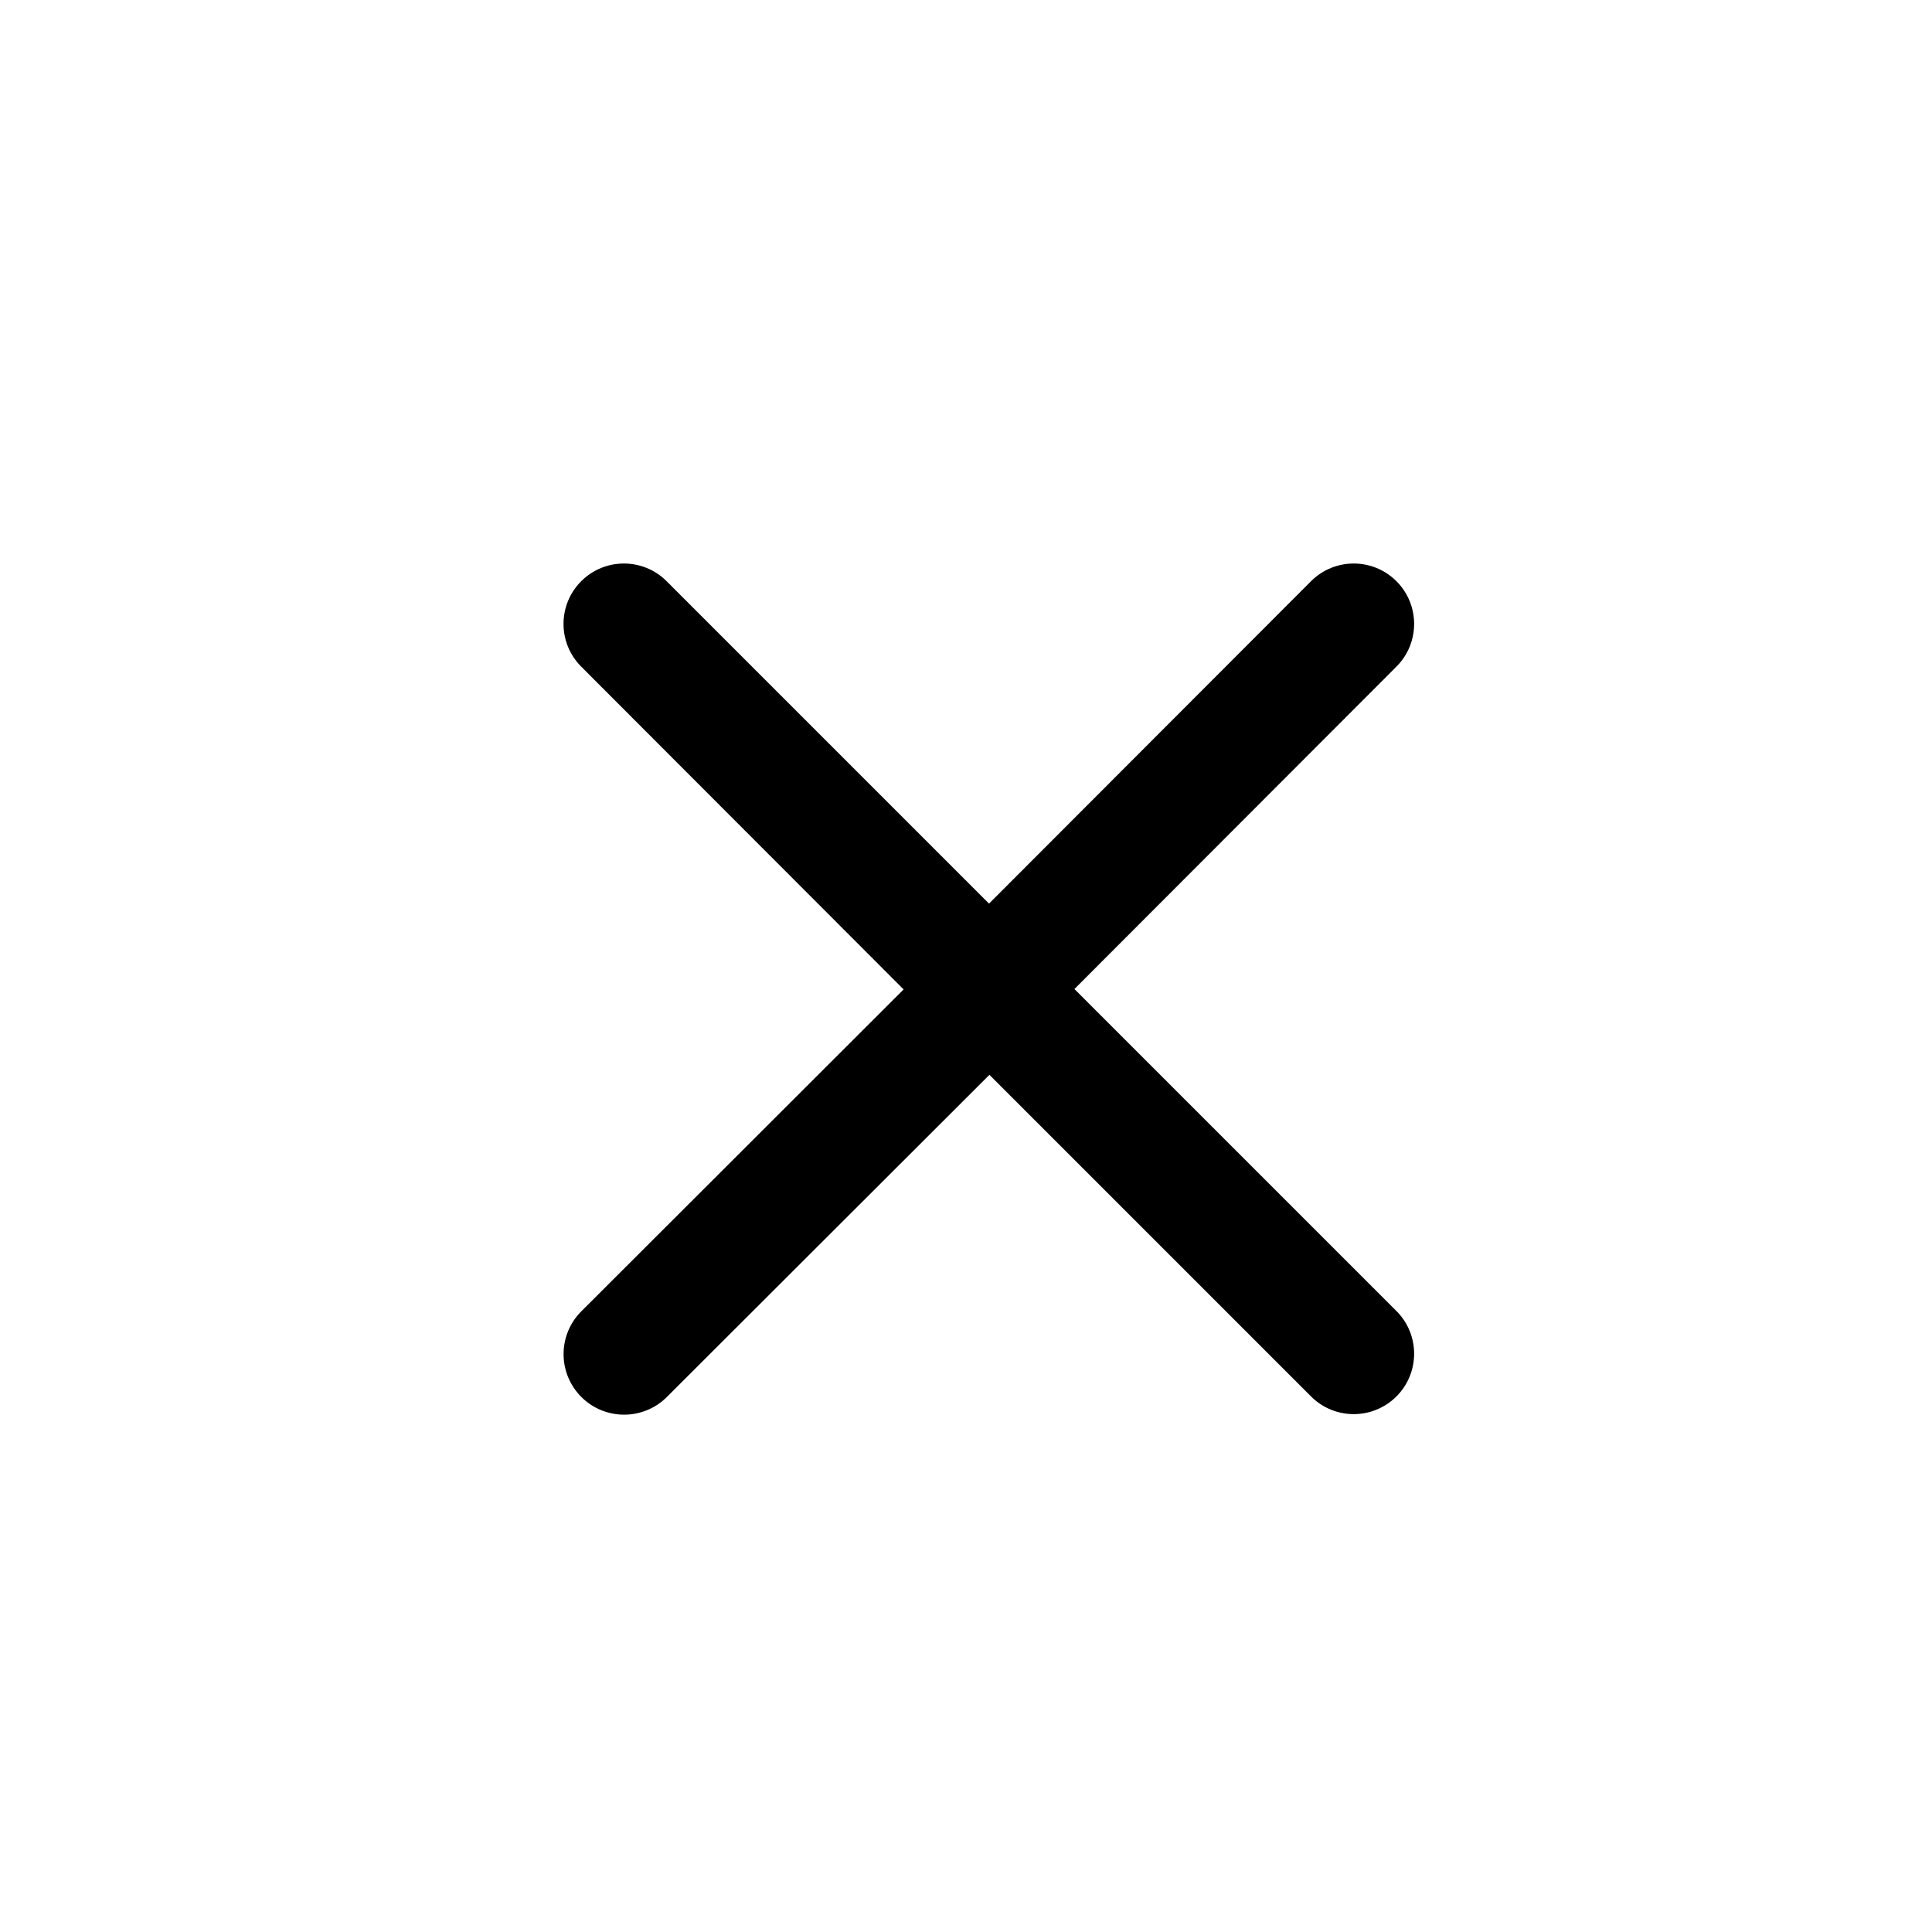
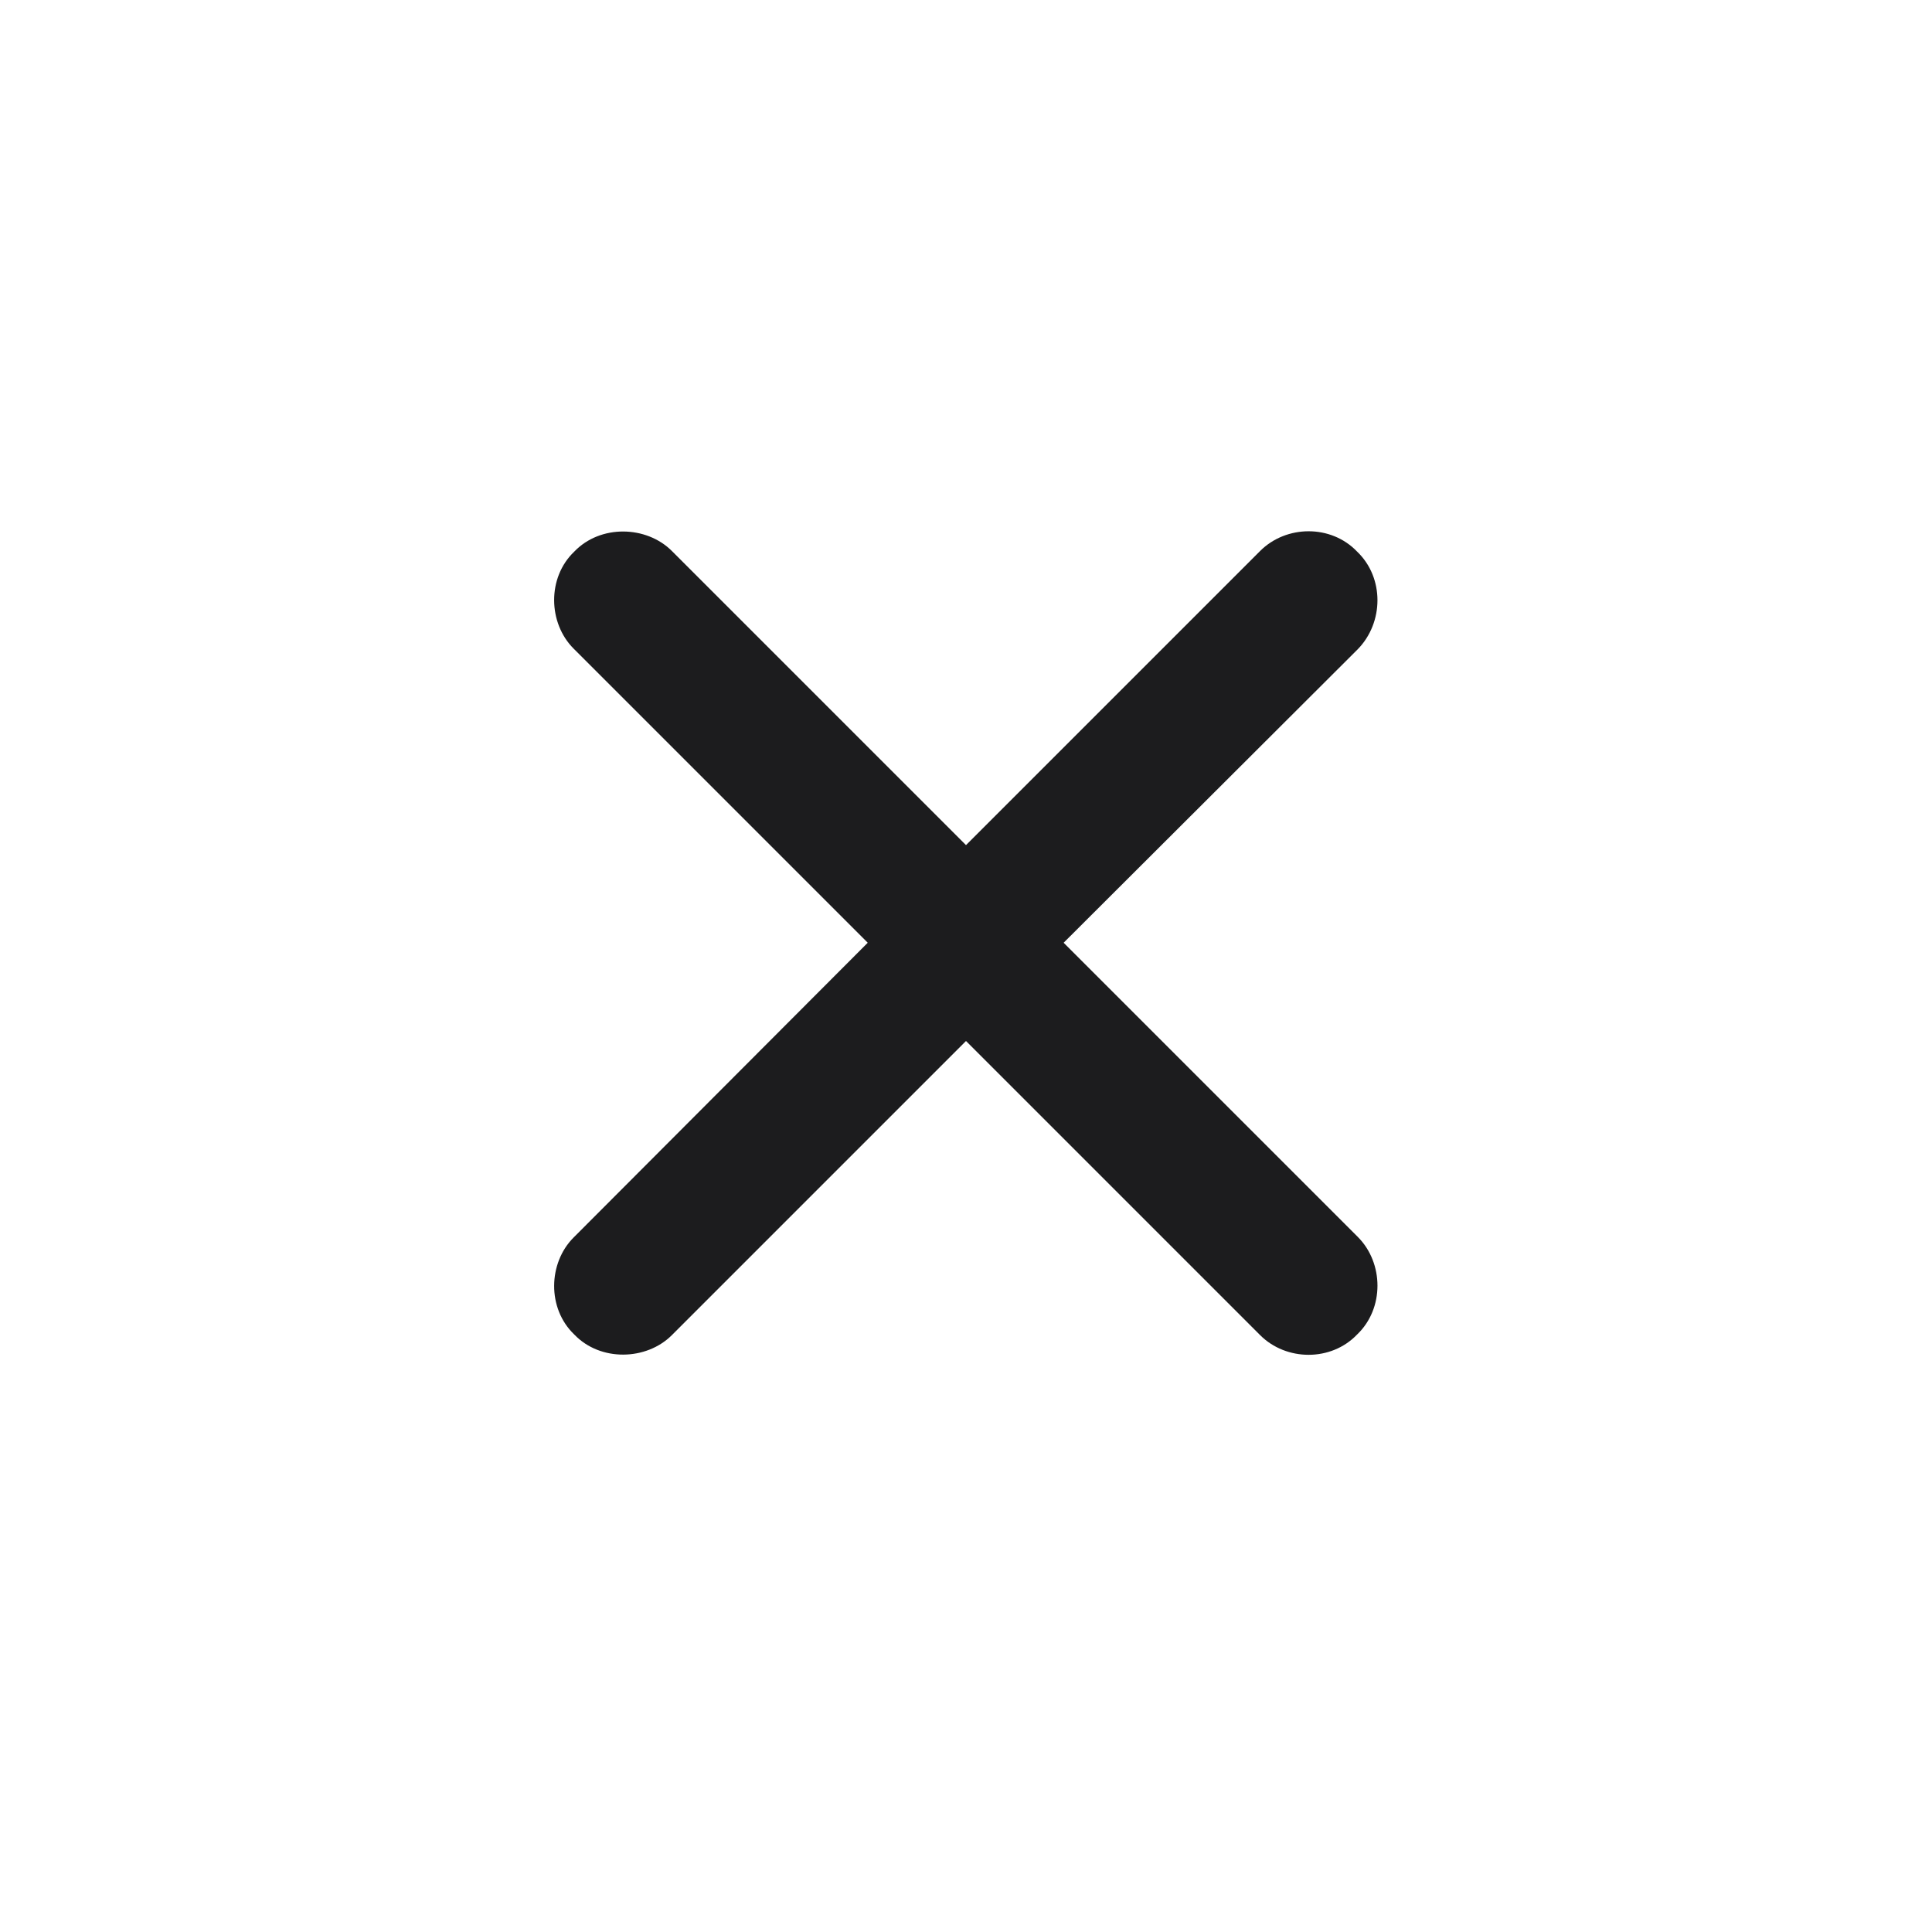
- <svg xmlns="http://www.w3.org/2000/svg" width="24" height="24" fill="none">
-   <path fill="#000" d="m16.291 17.352-4-4-4.005 4a.752.752 0 1 1-1.066-1.061l4.005-4-4.005-4.01A.75.75 0 1 1 8.281 7.22l4.005 4.005 4-4.005a.75.75 0 1 1 1.061 1.061l-4 4.005 4 4a.75.75 0 0 1-1.061 1.061z" />
+ <svg xmlns="http://www.w3.org/2000/svg" width="28" height="28" fill="none">
+   <path fill="#1C1C1E" d="M8.313 17.935c-.369.369-.386 1.028.01 1.406.377.395 1.045.378 1.414.009L14 15.087l4.263 4.263c.377.377 1.028.386 1.406-.01.395-.377.387-1.036.009-1.414l-4.263-4.263 4.263-4.254c.378-.387.386-1.037-.01-1.415-.377-.395-1.027-.387-1.405-.009L14 12.248 9.737 7.985c-.369-.369-1.037-.386-1.415.01-.395.377-.378 1.036-.009 1.405l4.263 4.263z" />
</svg>
